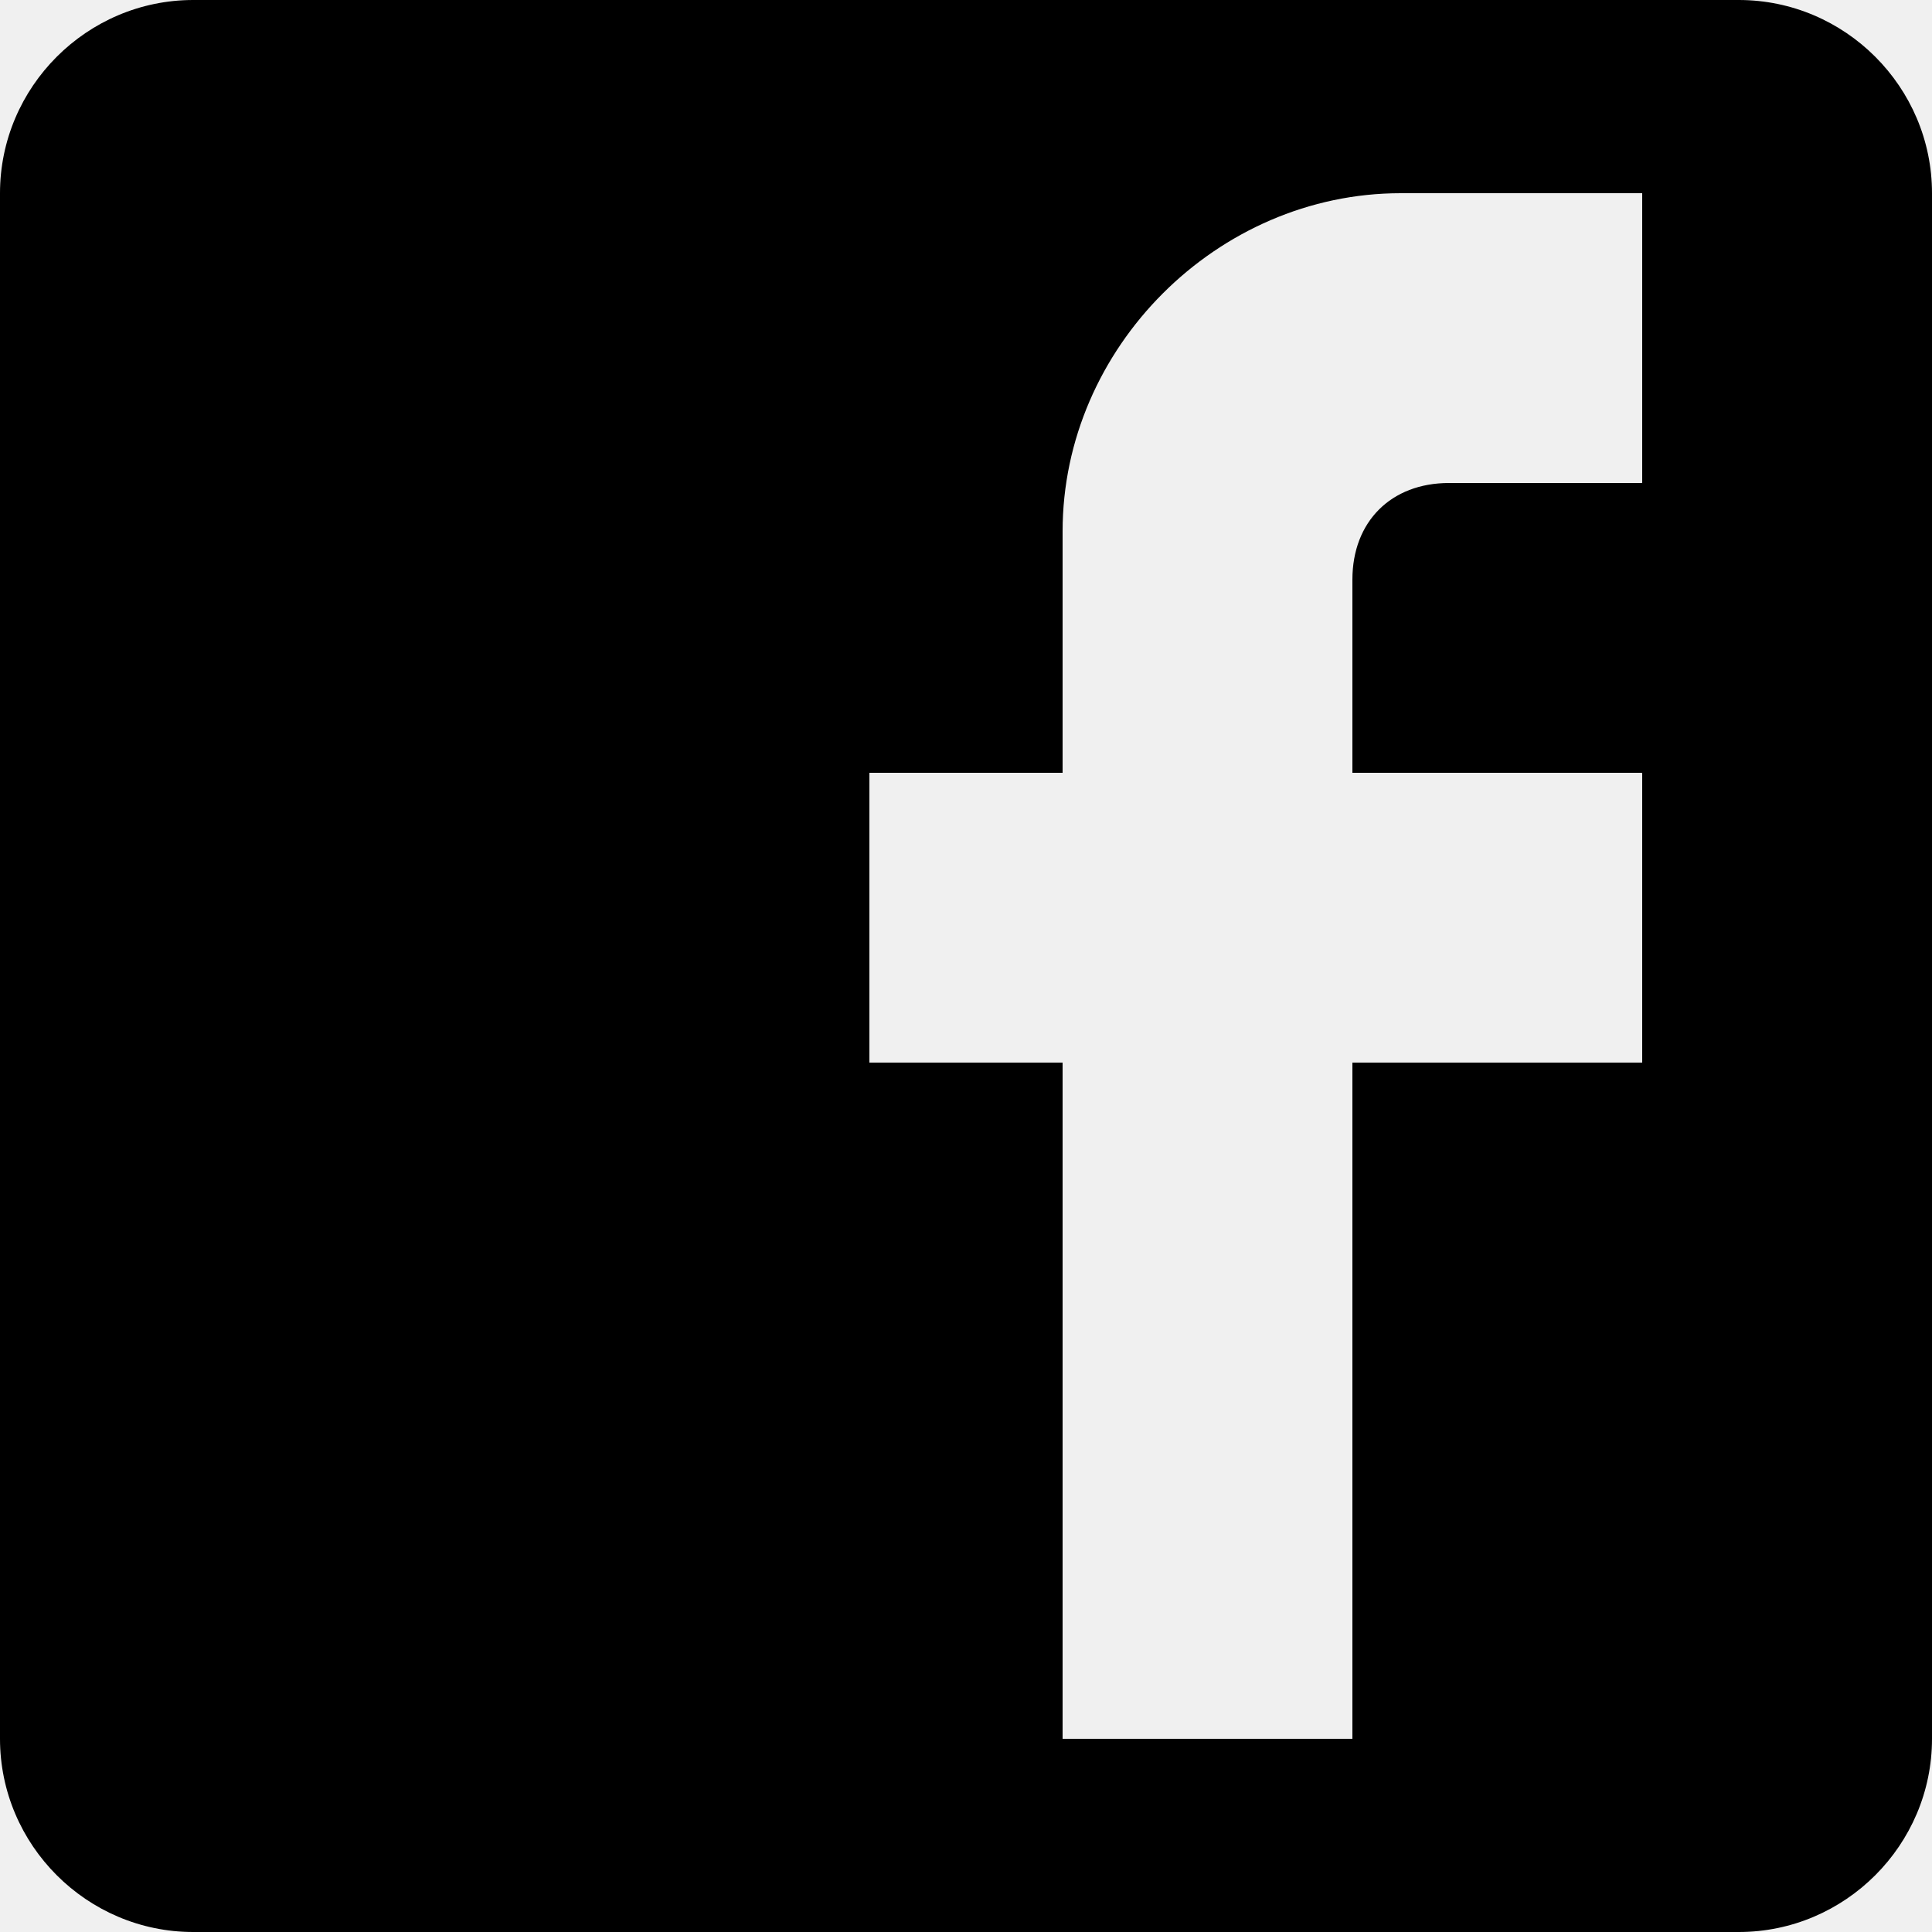
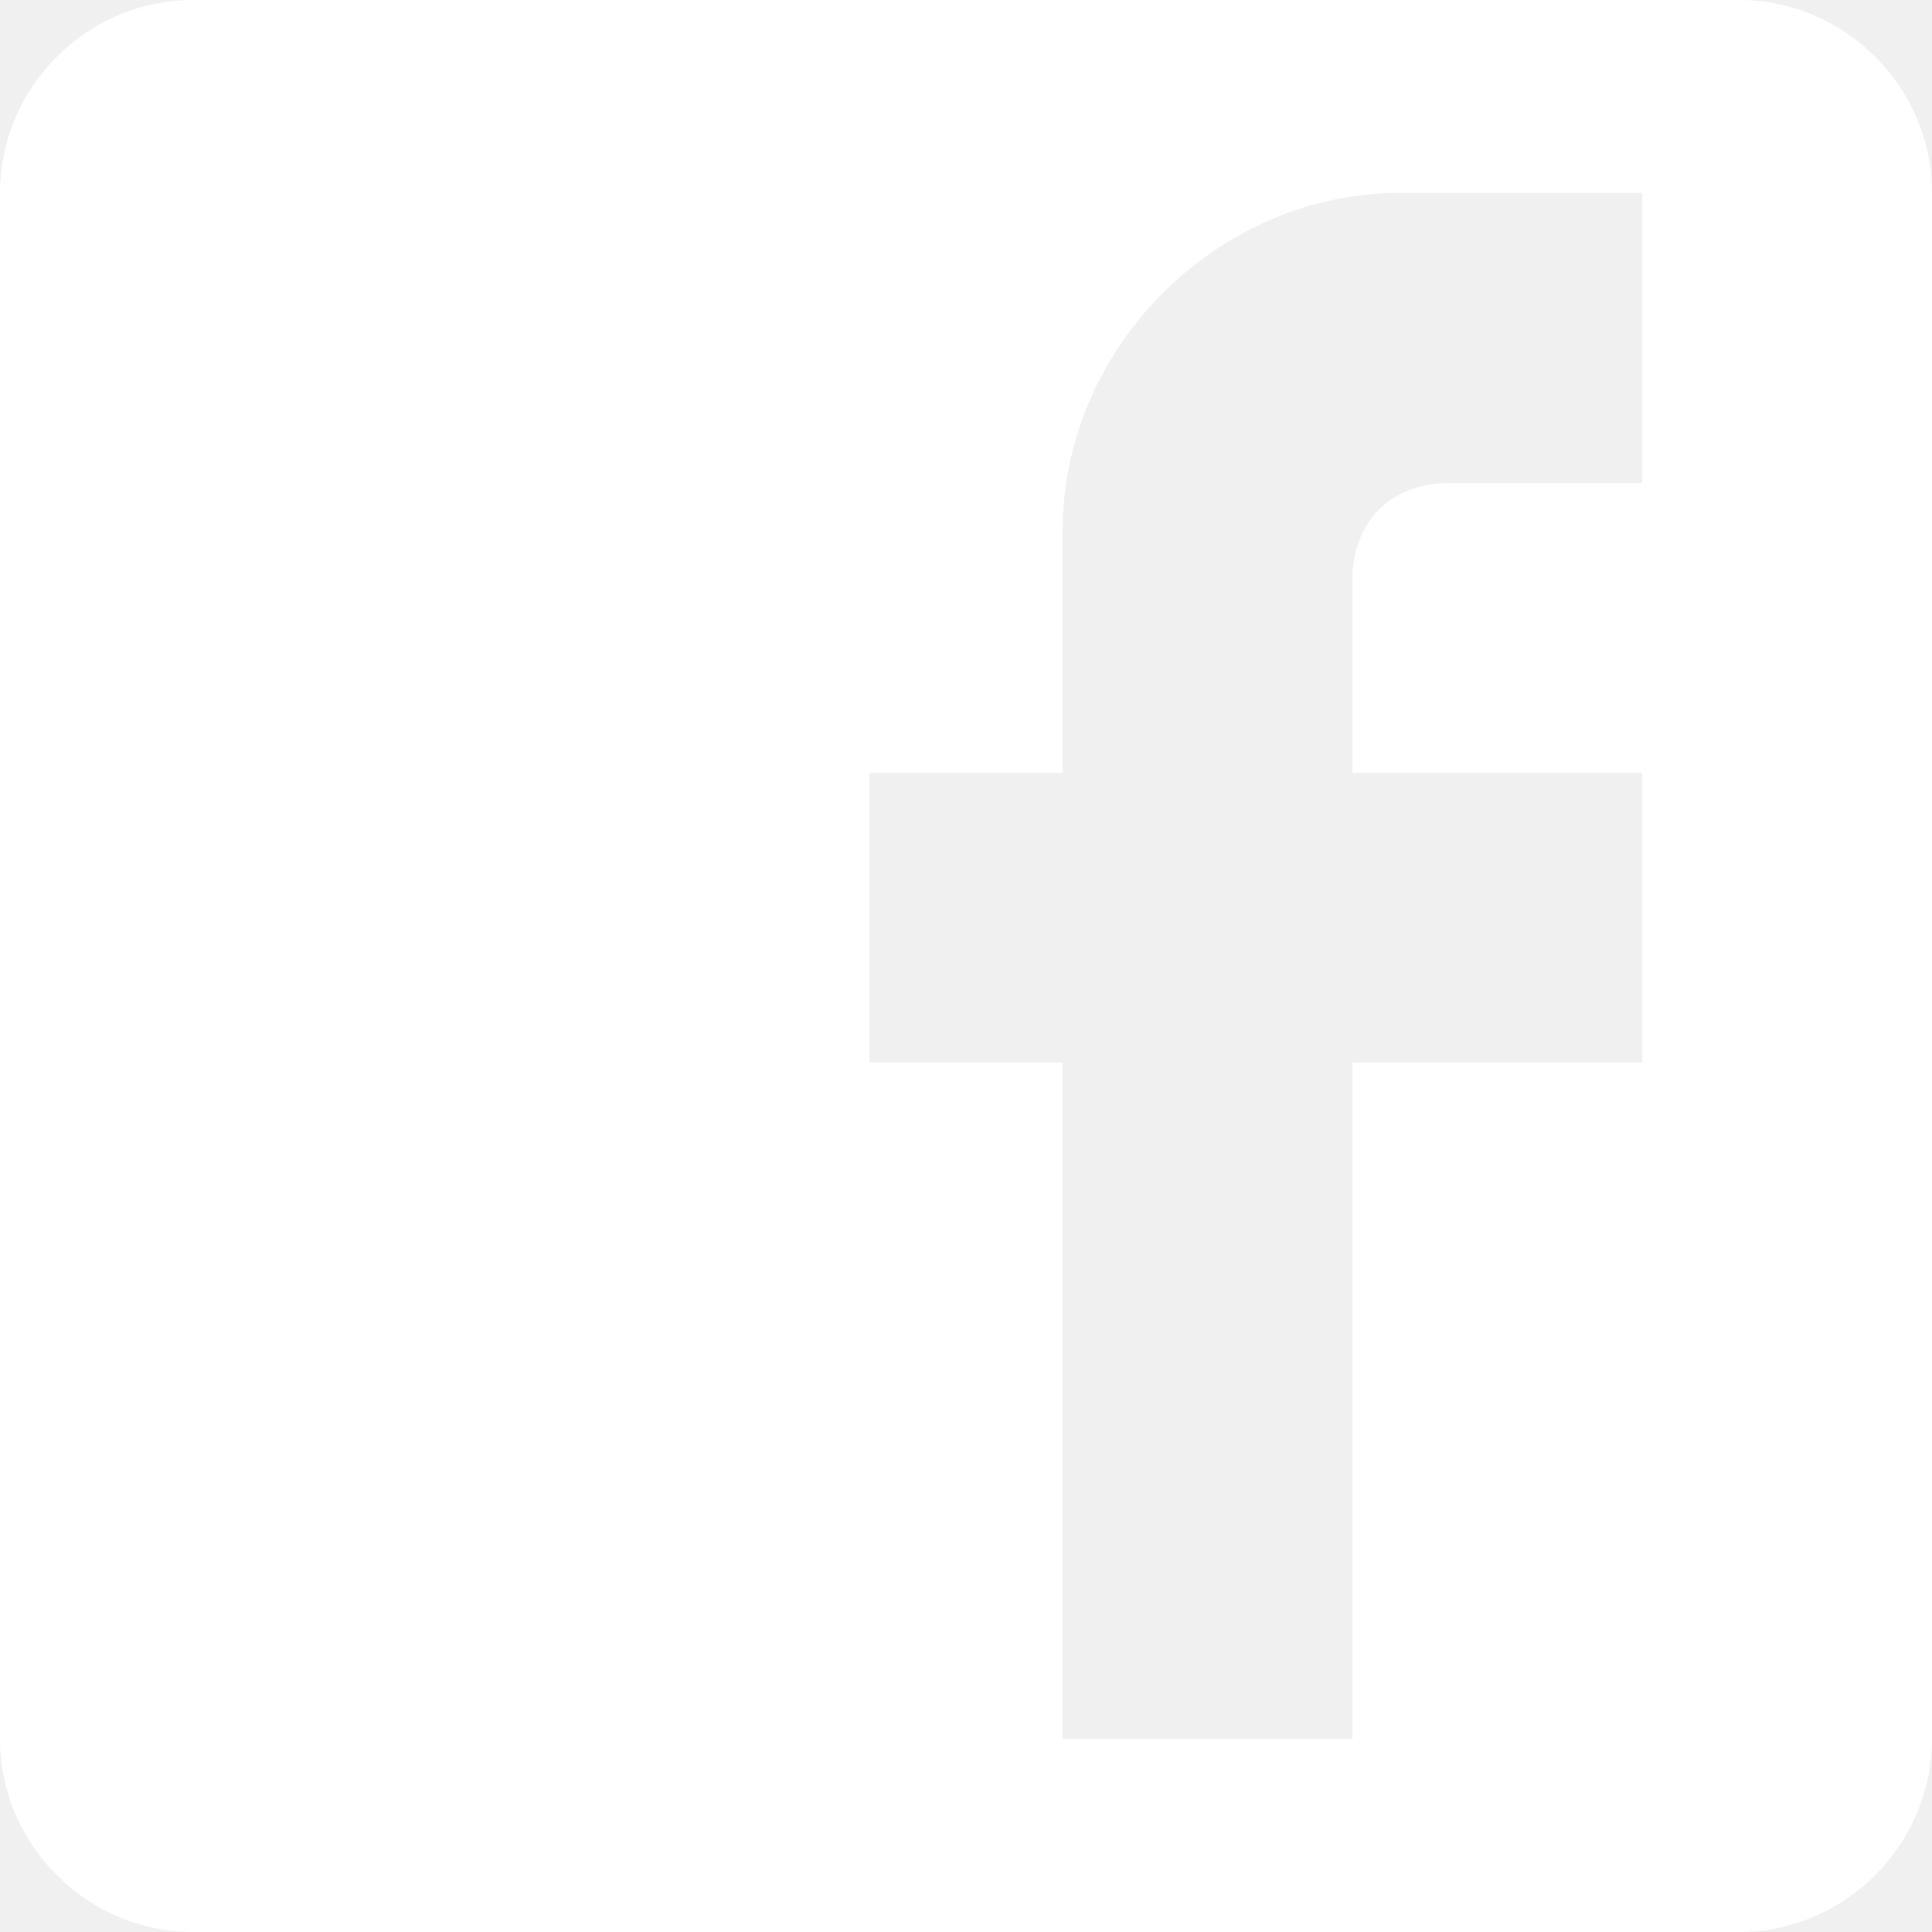
- <svg xmlns="http://www.w3.org/2000/svg" version="1.1" id="Capa_1" x="0px" y="0px" width="510px" height="510px" viewBox="0 0 510 510" style="enable-background:new 0 0 510 510;" xml:space="preserve">
+ <svg xmlns="http://www.w3.org/2000/svg" version="1.1" id="Capa_1" x="0px" y="0px" viewBox="0 0 510 510" style="enable-background:new 0 0 510 510;" xml:space="preserve">
+   <style type="text/css">
+ 	.st0{fill:#FFFFFF;}
+ </style>
  <g>
    <g id="post-facebook">
-       <path d="M459,0H51C22.95,0,0,22.95,0,51v408c0,28.05,22.95,51,51,51h408c28.05,0,51-22.95,51-51V51C510,22.95,487.05,0,459,0z     M433.5,51v76.5h-51c-15.3,0-25.5,10.2-25.5,25.5v51h76.5v76.5H357V459h-76.5V280.5h-51V204h51v-63.75    C280.5,91.8,321.3,51,369.75,51H433.5z" />
+       <path class="st0" d="M459,0H51C23,0,0,22.9,0,51v408c0,28,23,51,51,51h408c28,0,51-23,51-51V51C510,22.9,487,0,459,0z M433.5,51    v76.5h-51c-15.3,0-25.5,10.2-25.5,25.5v51h76.5v76.5H357V459h-76.5V280.5h-51V204h51v-63.8c0-48.5,40.8-89.3,89.2-89.3H433.5z" />
    </g>
  </g>
-   <g>
- </g>
-   <g>
- </g>
-   <g>
- </g>
-   <g>
- </g>
-   <g>
- </g>
-   <g>
- </g>
-   <g>
- </g>
-   <g>
- </g>
-   <g>
- </g>
-   <g>
- </g>
-   <g>
- </g>
-   <g>
- </g>
-   <g>
- </g>
-   <g>
- </g>
-   <g>
- </g>
</svg>
